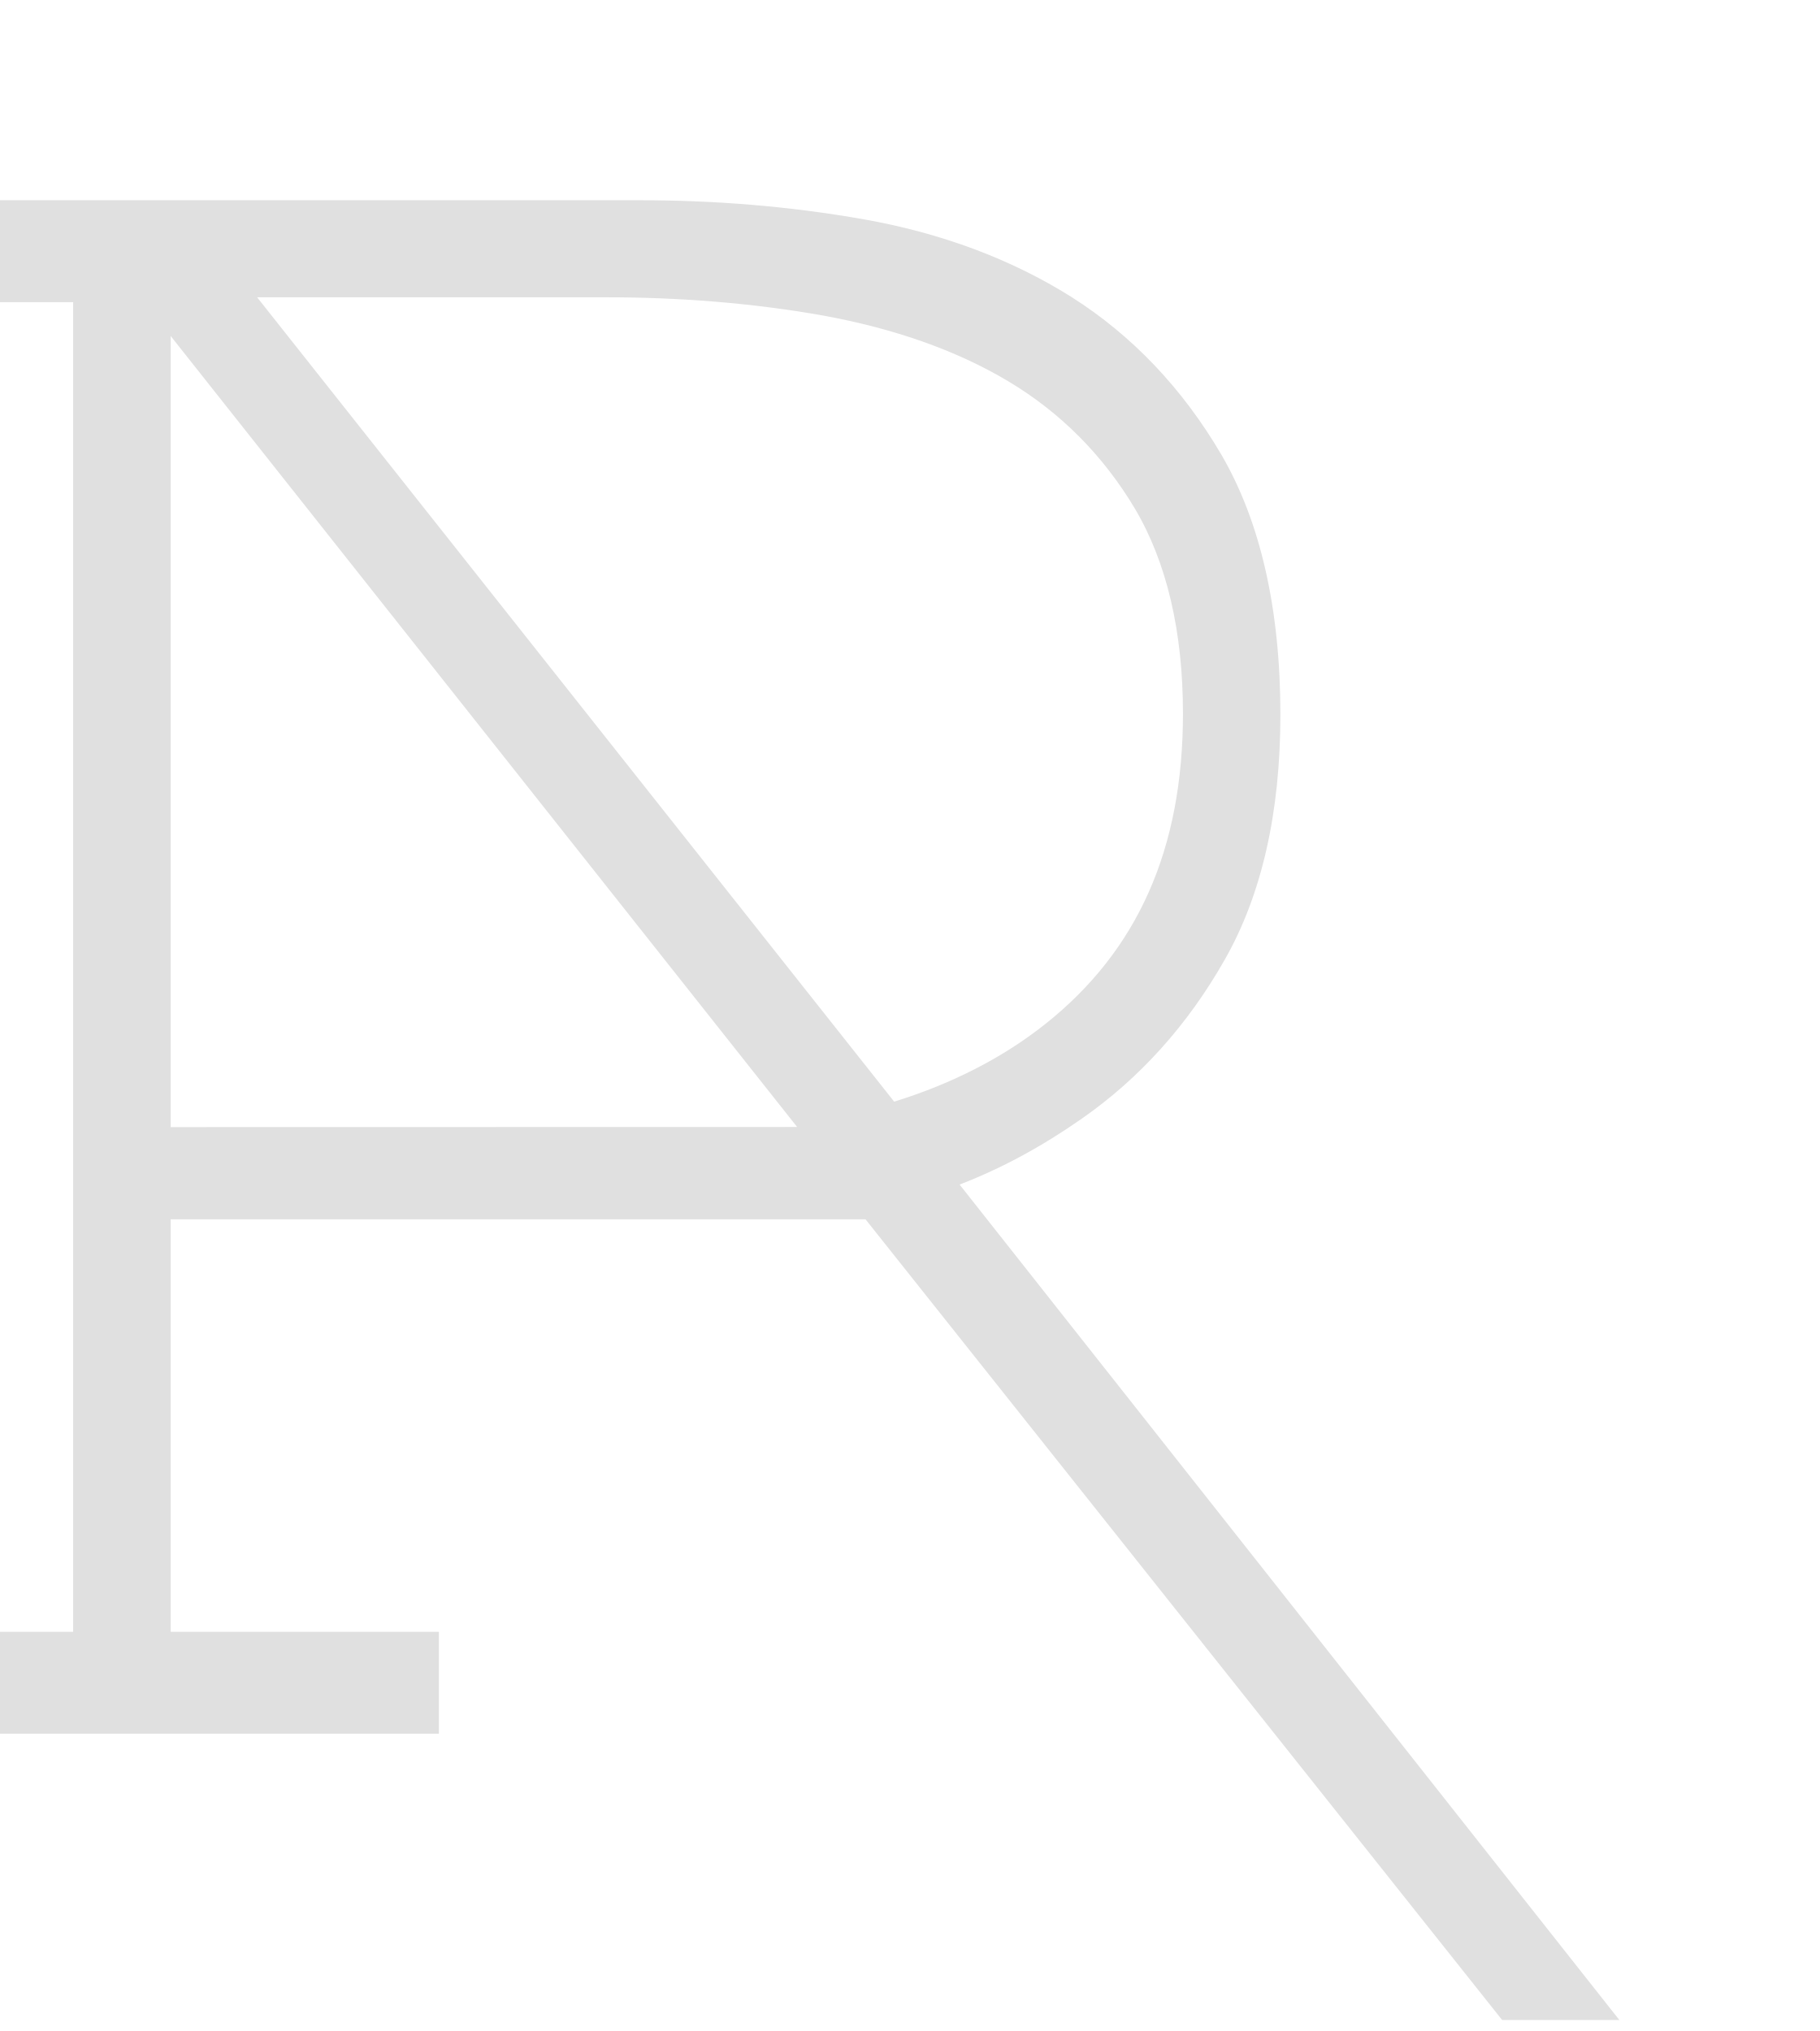
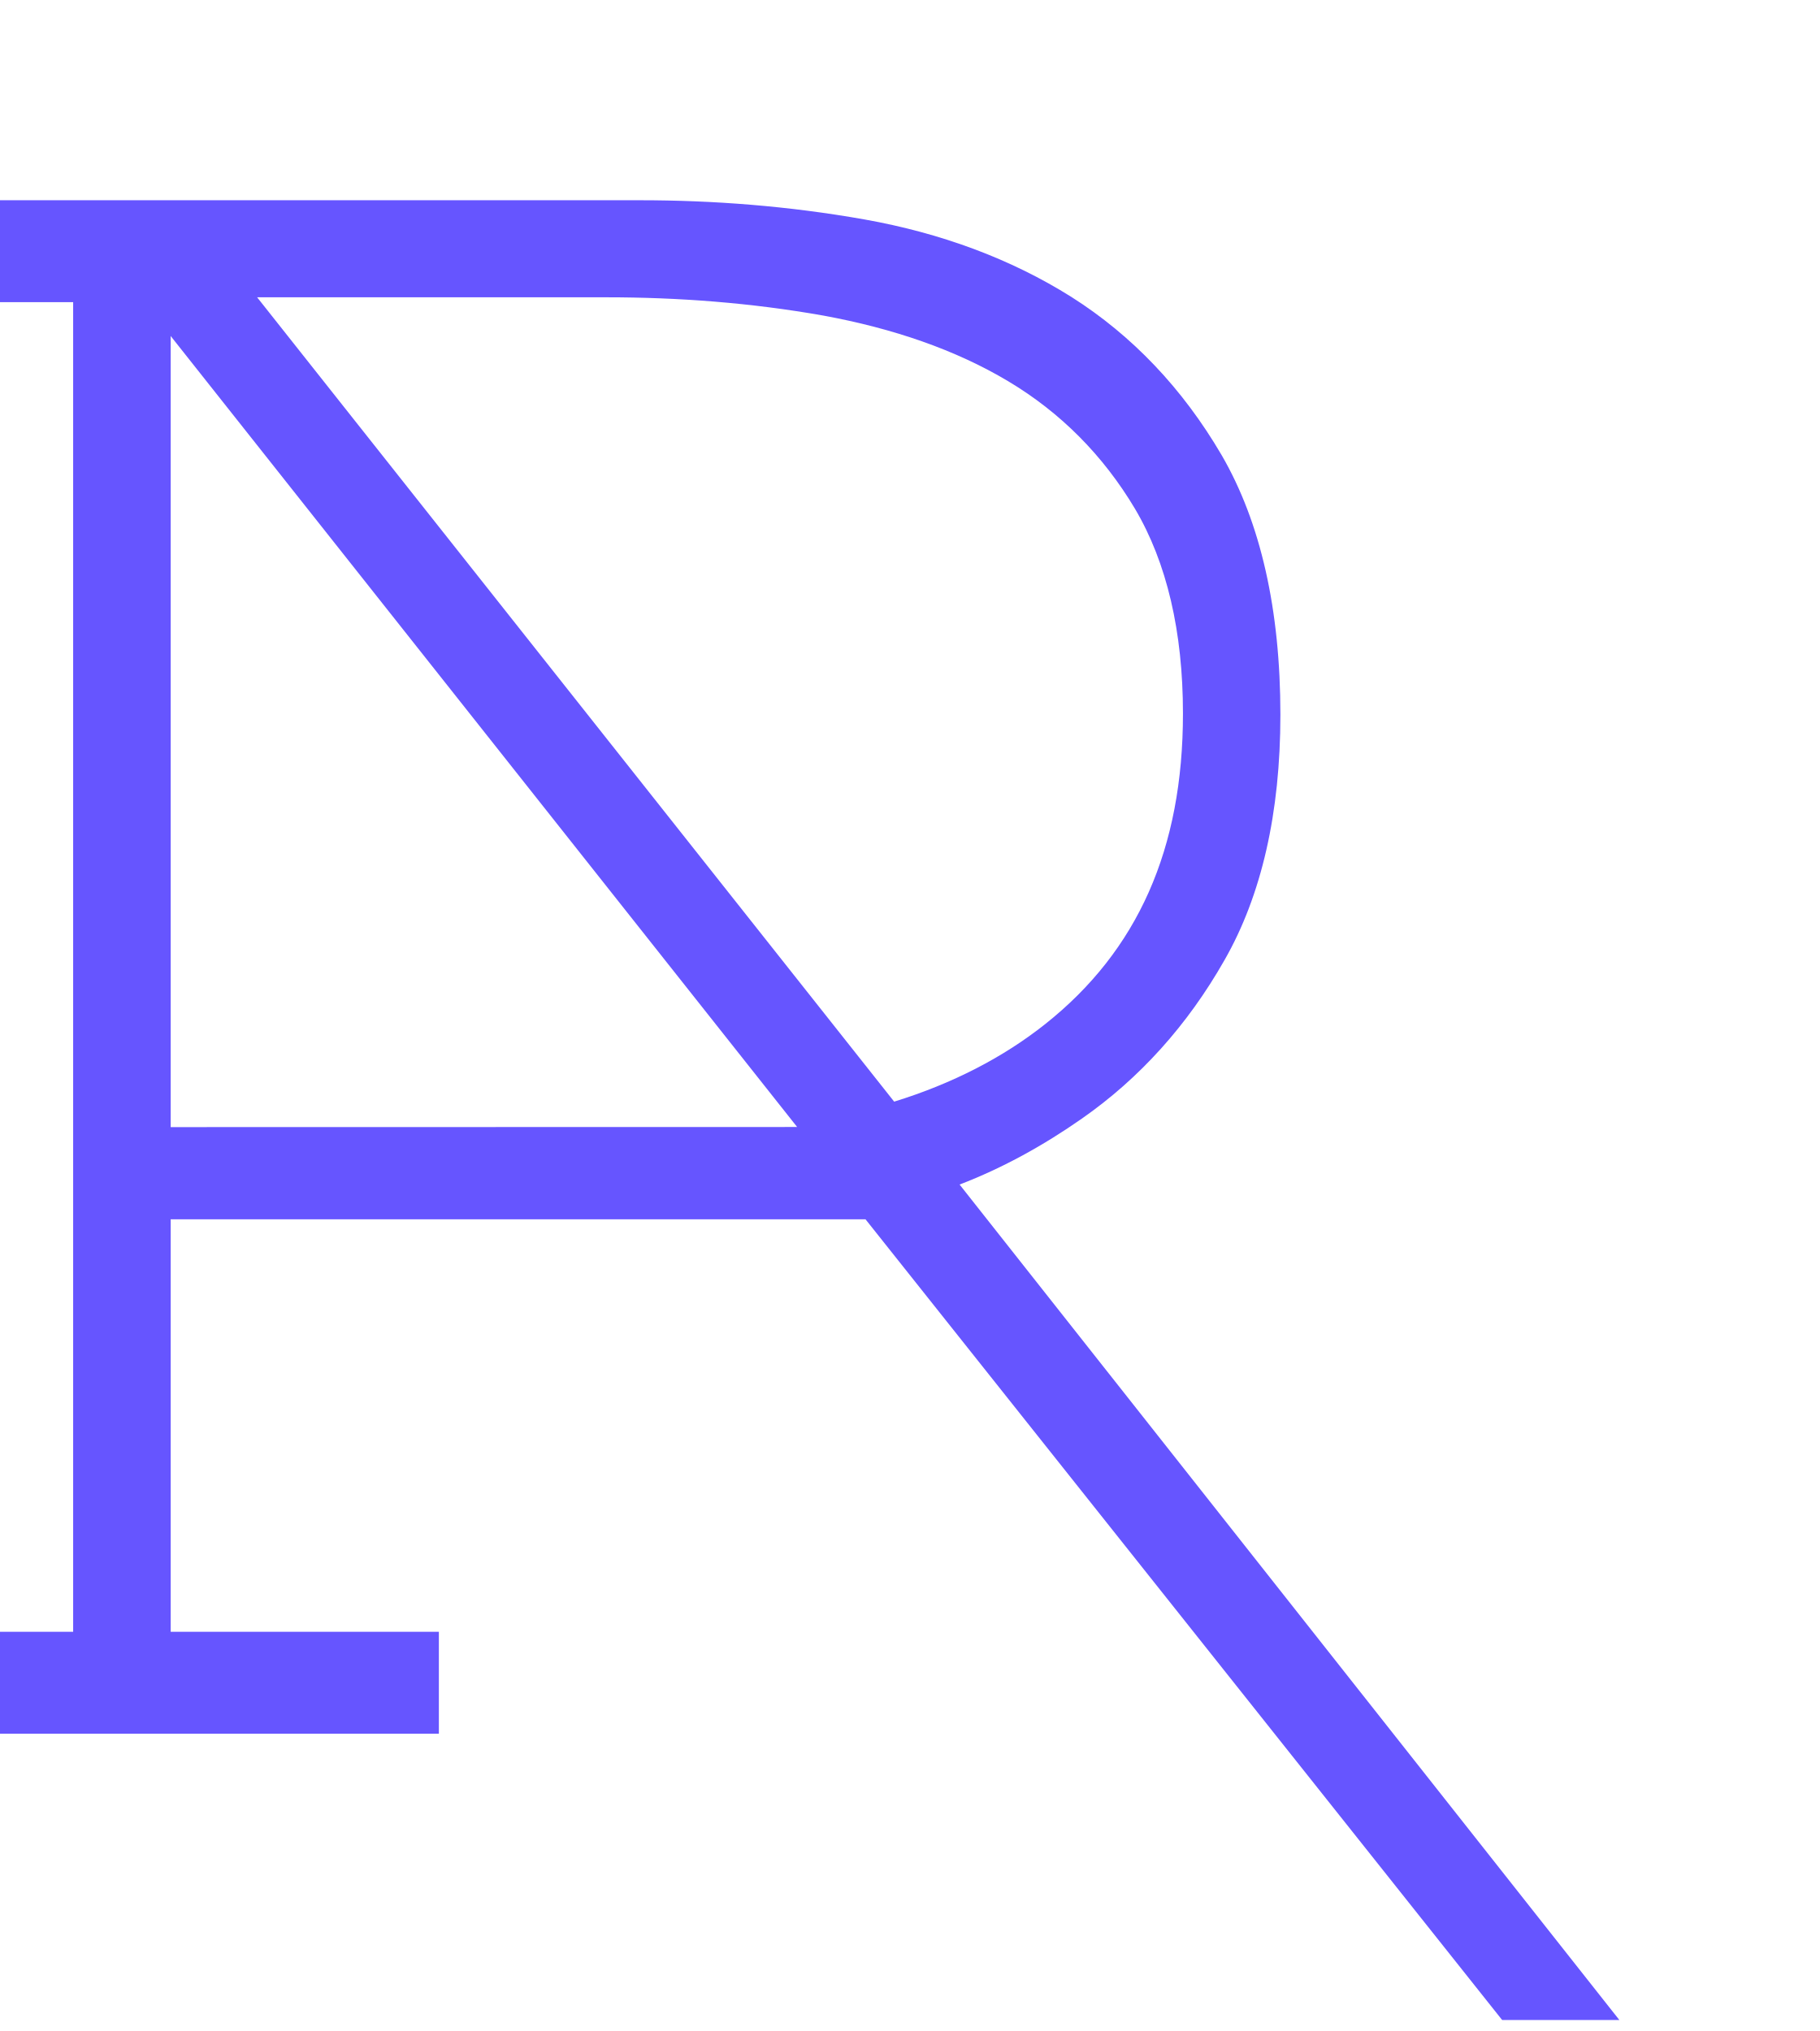
<svg xmlns="http://www.w3.org/2000/svg" fill="none" viewBox="0 0 125 112" height="125" width="112">
-   <path clip-rule="evenodd" d="M103.17 125L59.445 70H11.722v28.333h18.42v7H0v-7h5.024V7H0V0h43.973c4.978 0 10.162.389 15.406 1.32 5.254.937 10.034 2.7 14.208 5.324 4.166 2.641 7.635 6.281 10.316 10.863 2.679 4.617 4.036 10.61 4.036 17.837 0 6.736-1.293 12.404-3.843 16.858-2.531 4.456-5.829 8.118-9.8 10.886-2.582 1.806-5.398 3.378-8.39 4.524L111.22 125zM54.748 63.658L11.722 9.326v54.34zm6.664-1.741c4.03-1.243 7.515-3.057 10.373-5.326 6.367-5.053 9.462-12.043 9.462-21.333 0-5.627-1.108-10.365-3.294-14.063-2.183-3.666-5.116-6.62-8.717-8.767-3.603-2.151-7.871-3.62-12.686-4.505-4.958-.88-9.971-1.256-14.895-1.256H17.66z" fill="#e0e0e0" fill-rule="evenodd" />
+   <path clip-rule="evenodd" d="M103.17 125L59.445 70H11.722v28.333h18.42v7H0v-7h5.024V7H0V0h43.973c4.978 0 10.162.389 15.406 1.32 5.254.937 10.034 2.7 14.208 5.324 4.166 2.641 7.635 6.281 10.316 10.863 2.679 4.617 4.036 10.61 4.036 17.837 0 6.736-1.293 12.404-3.843 16.858-2.531 4.456-5.829 8.118-9.8 10.886-2.582 1.806-5.398 3.378-8.39 4.524L111.22 125zM54.748 63.658L11.722 9.326v54.34zm6.664-1.741c4.03-1.243 7.515-3.057 10.373-5.326 6.367-5.053 9.462-12.043 9.462-21.333 0-5.627-1.108-10.365-3.294-14.063-2.183-3.666-5.116-6.62-8.717-8.767-3.603-2.151-7.871-3.62-12.686-4.505-4.958-.88-9.971-1.256-14.895-1.256H17.66z" fill="#6655FF" fill-rule="evenodd" />
</svg>
